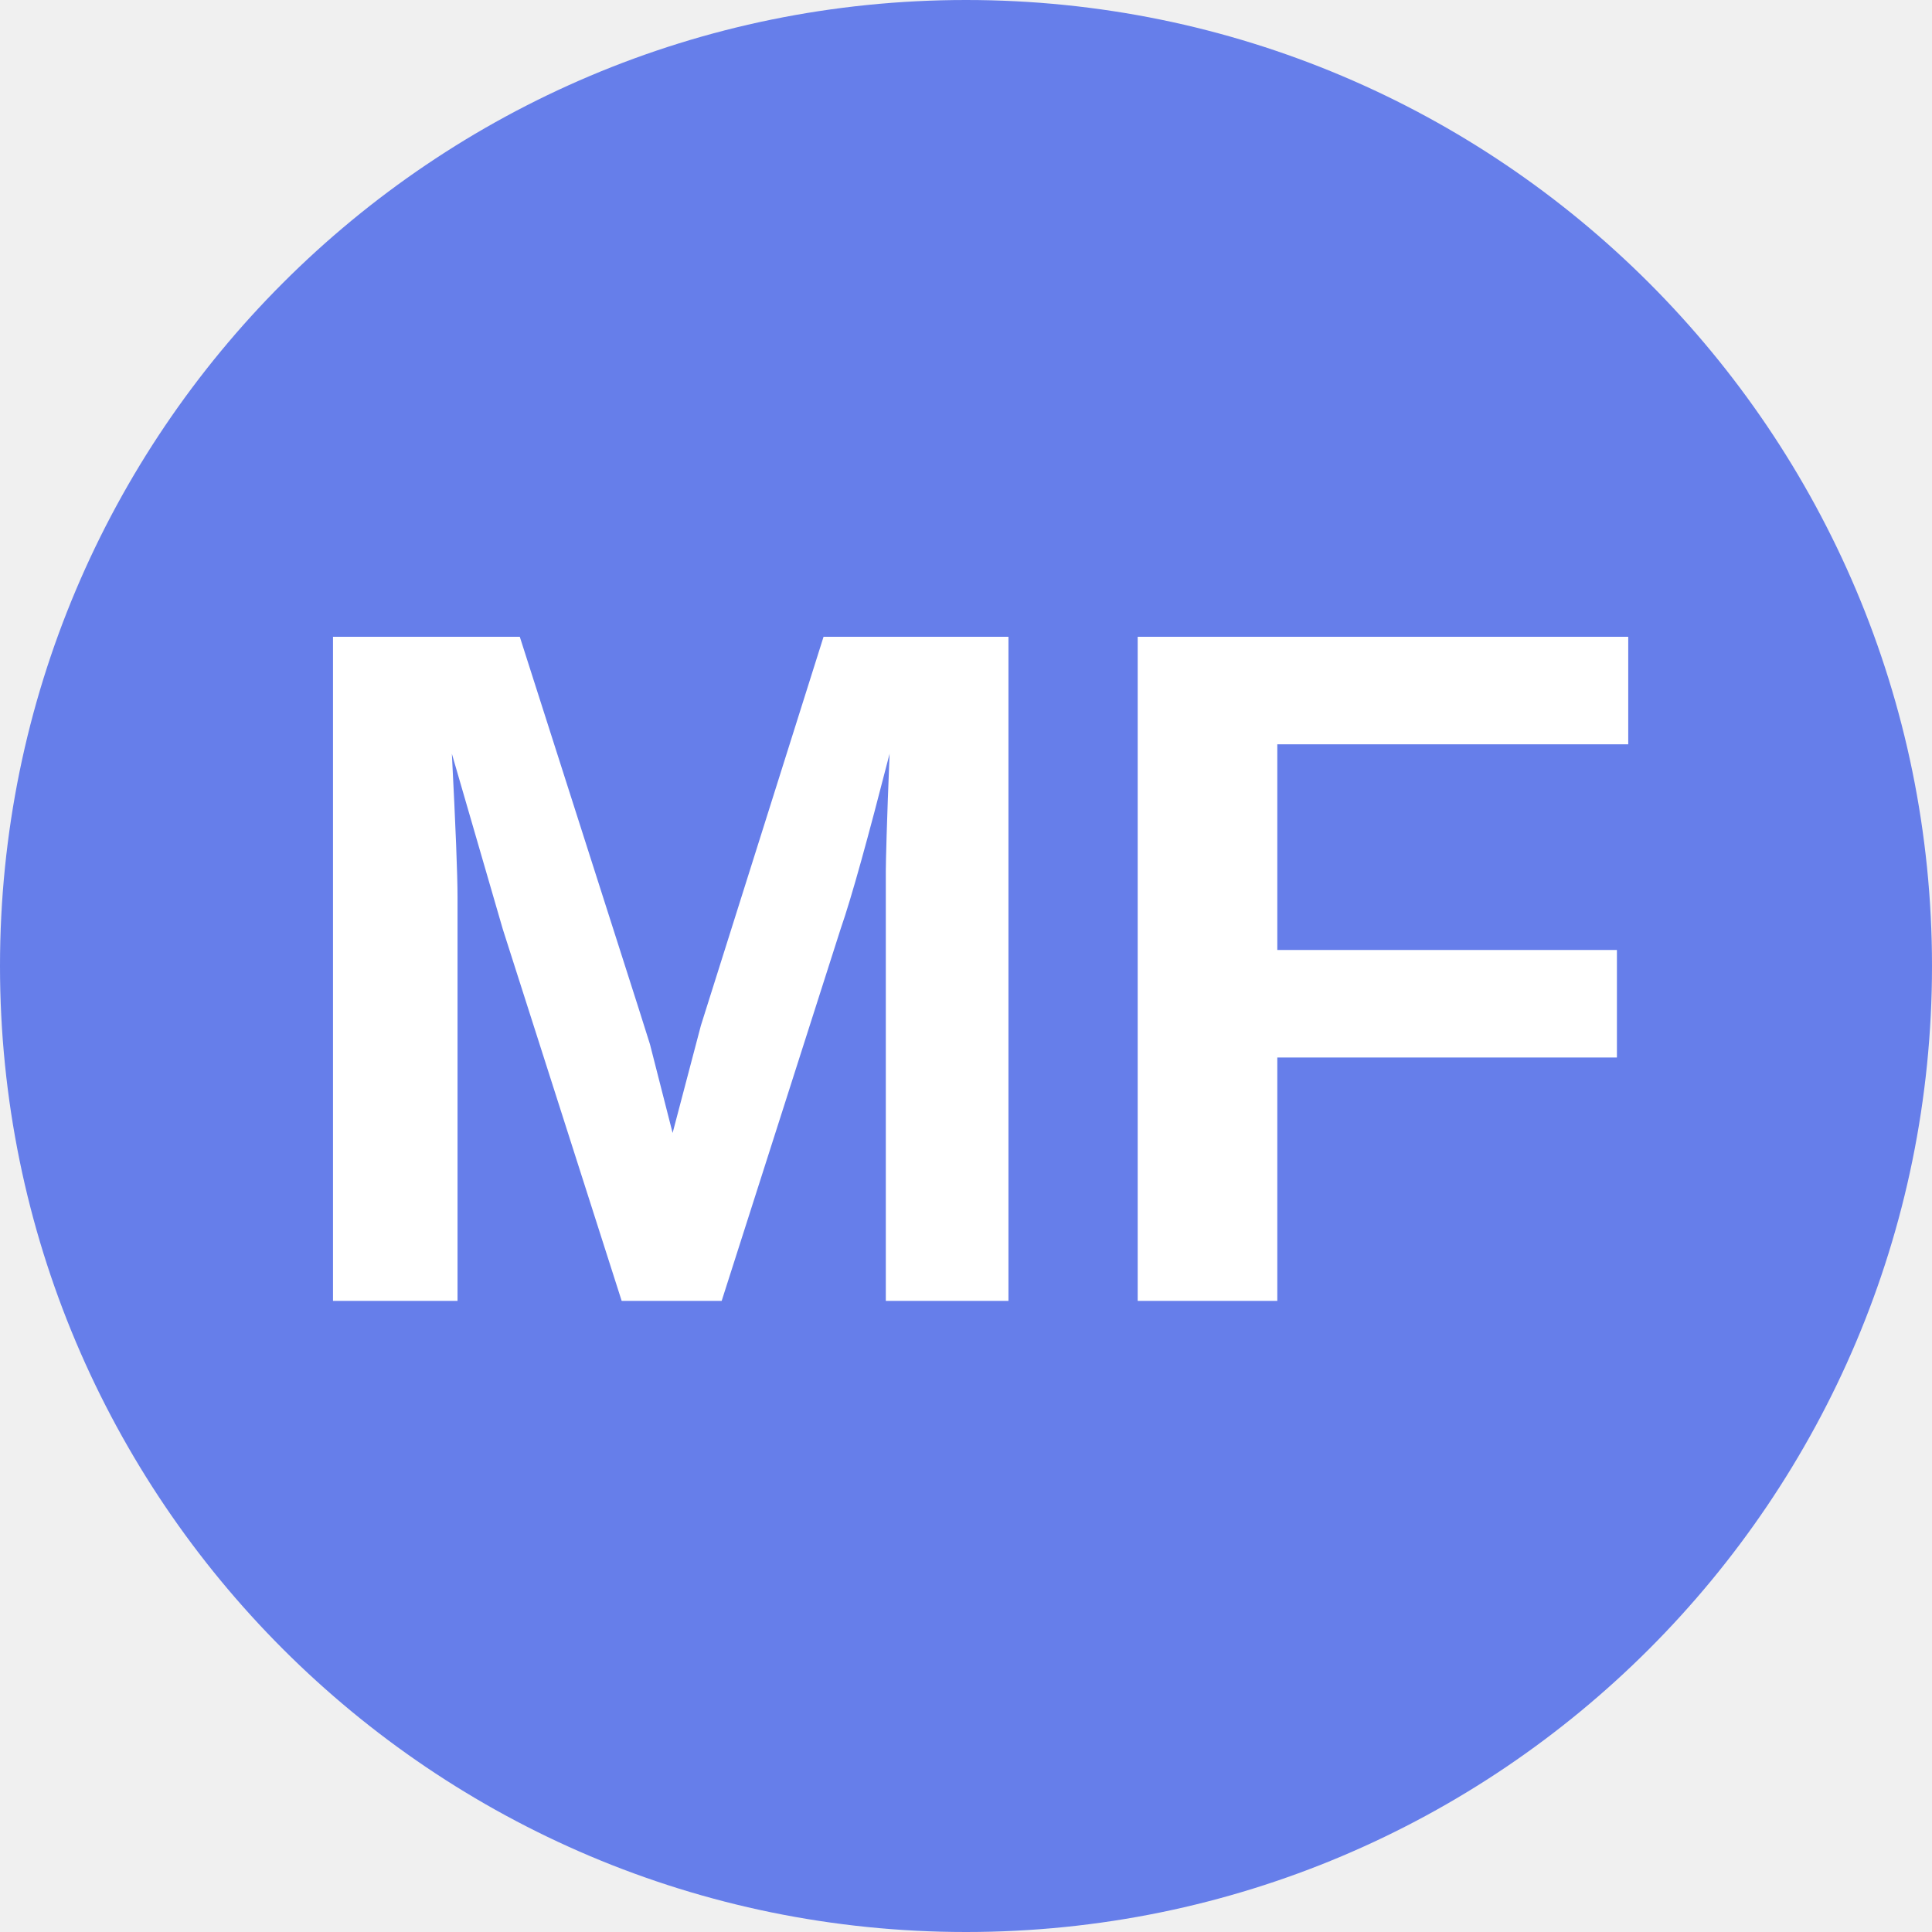
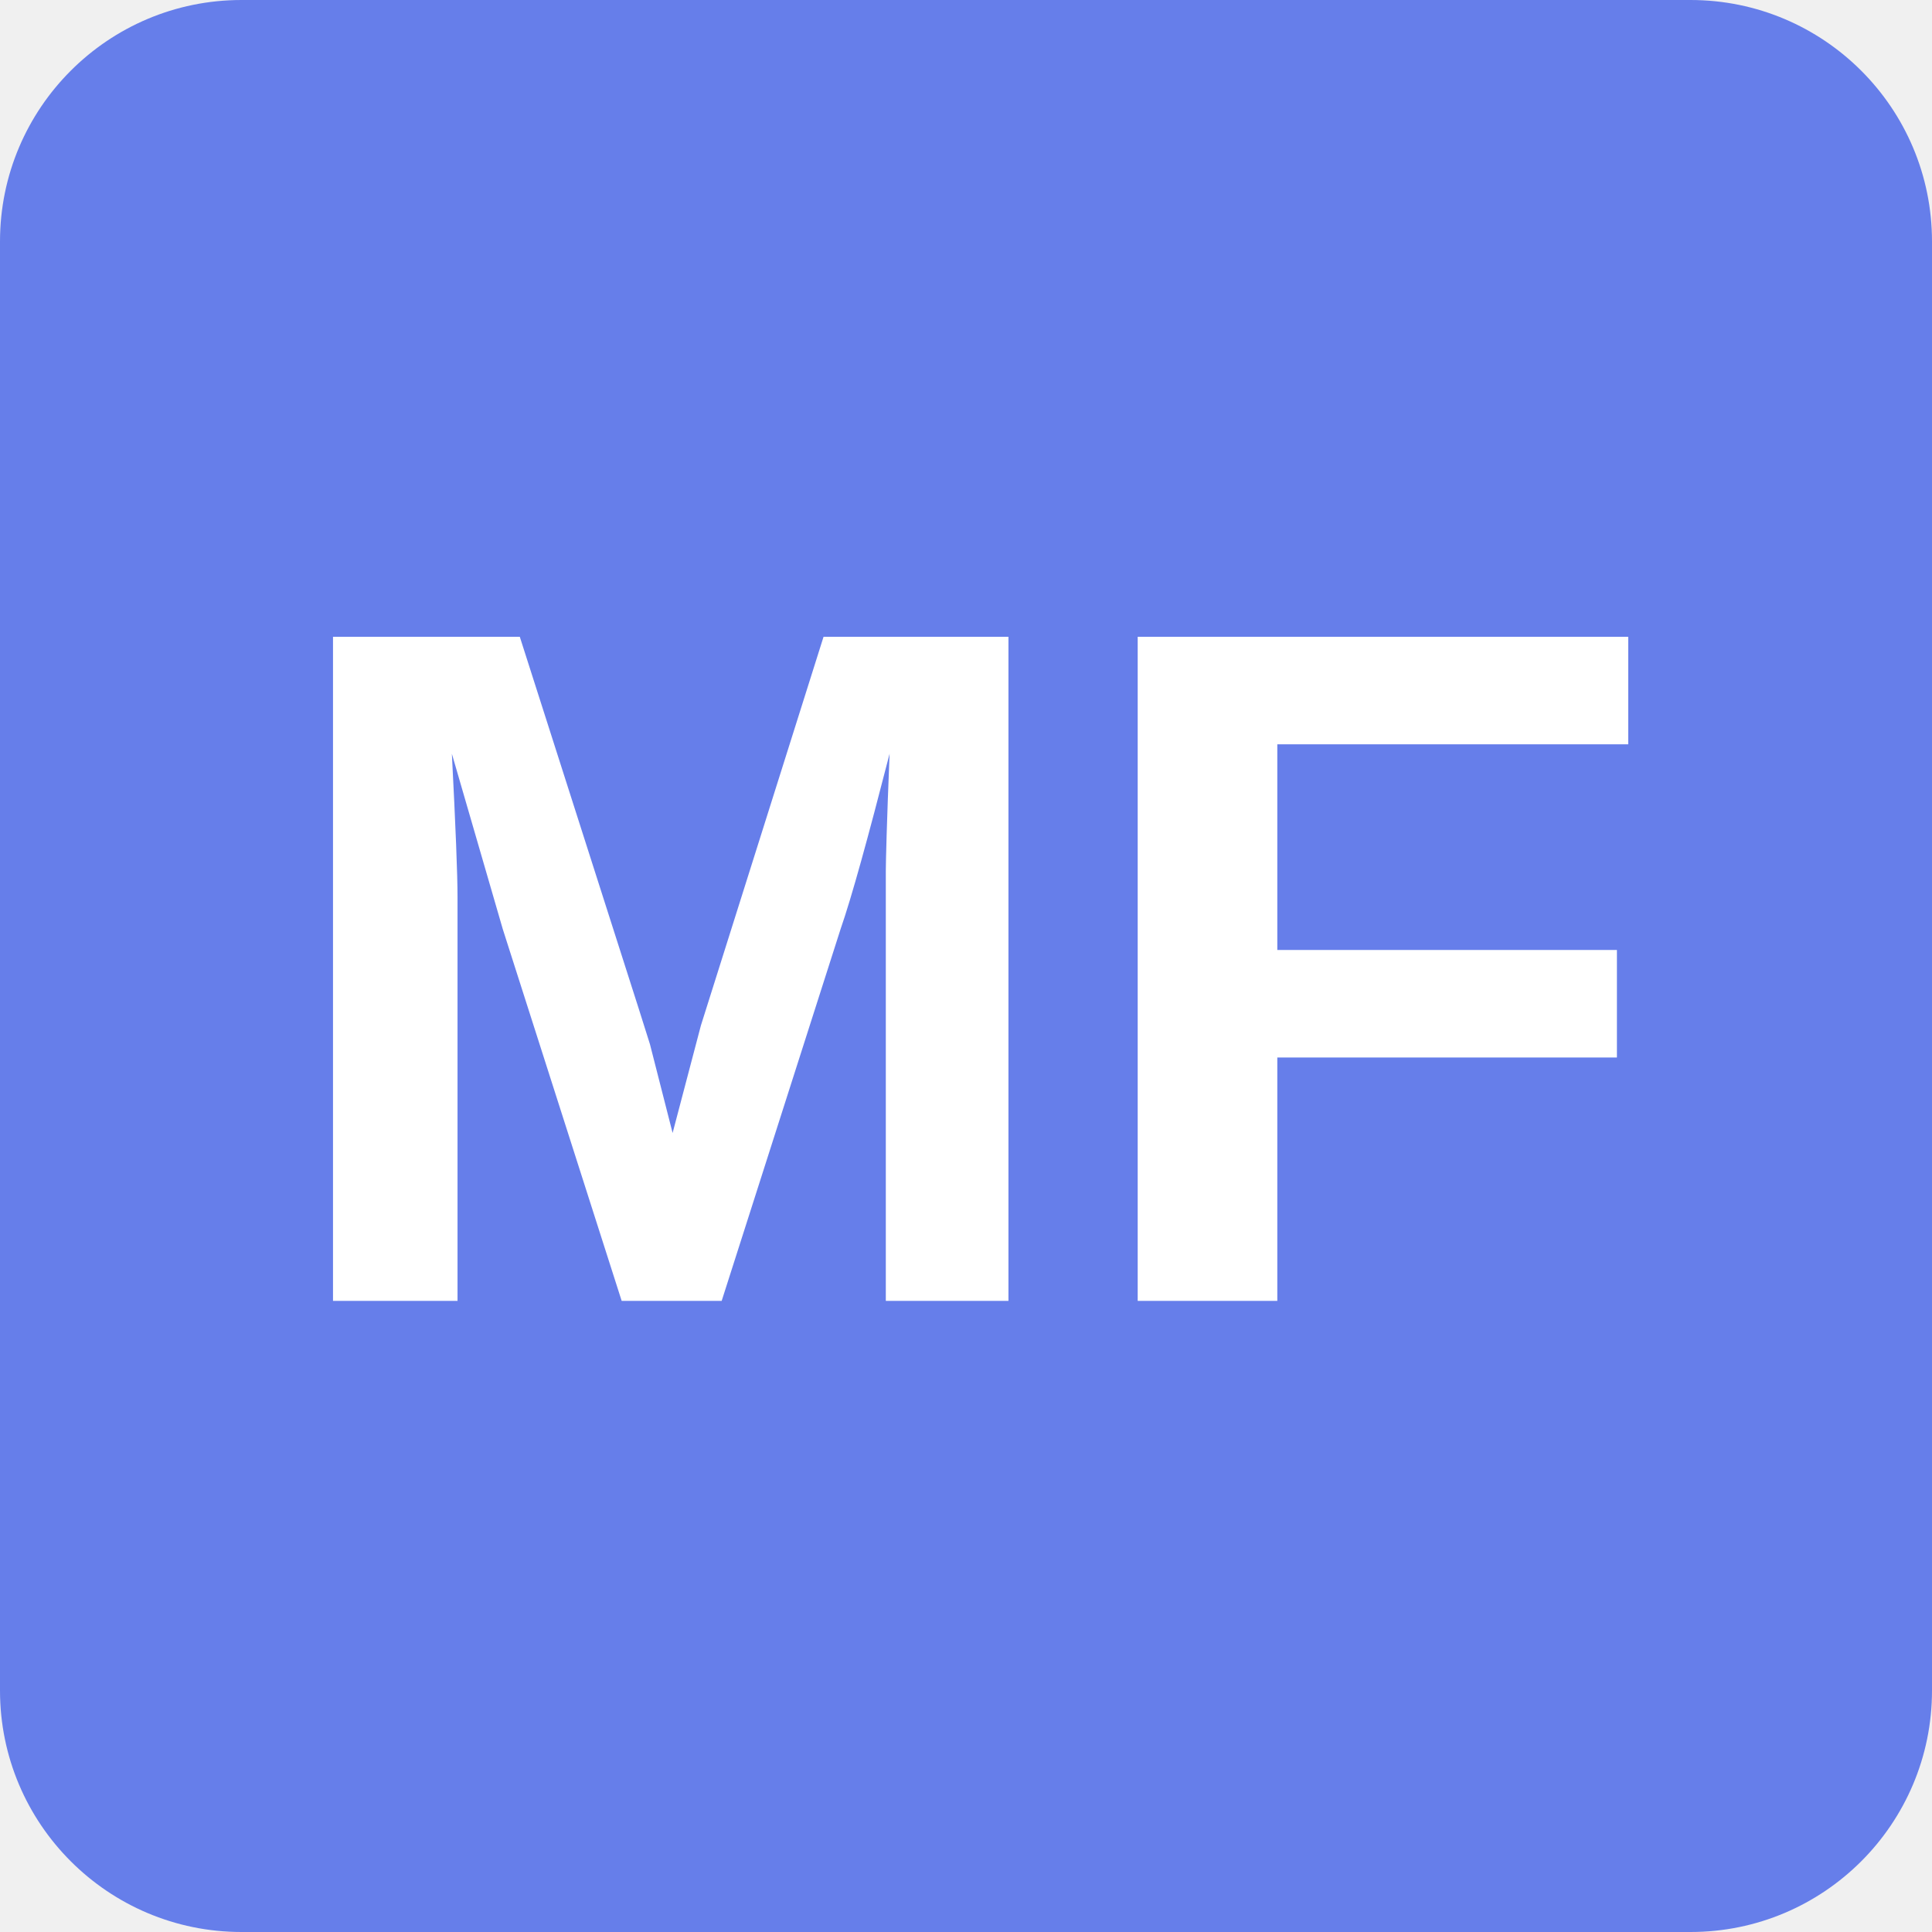
<svg xmlns="http://www.w3.org/2000/svg" width="16" height="16">
-   <rect width="16" height="16" fill="#667eea" rx="15" />
+   <rect width="16" height="16" fill="#667eea" rx="2" />
  <text x="50%" y="50%" font-family="Arial, sans-serif" font-size="8" font-weight="bold" fill="white" text-anchor="middle" dominant-baseline="central">
    MF
  </text>
</svg>
